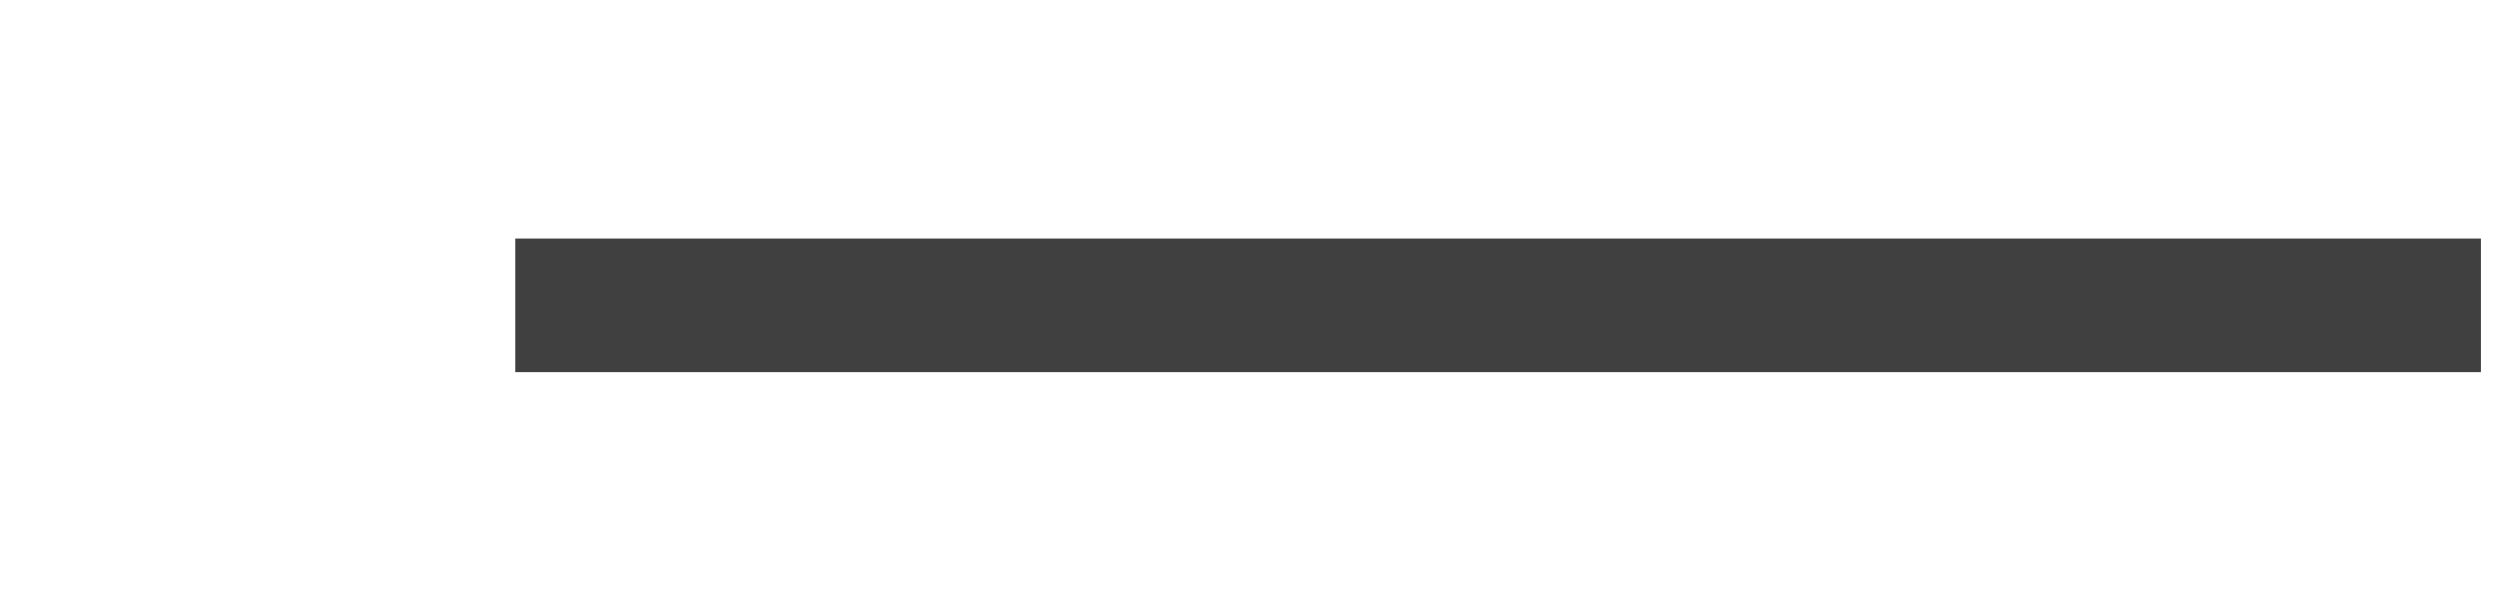
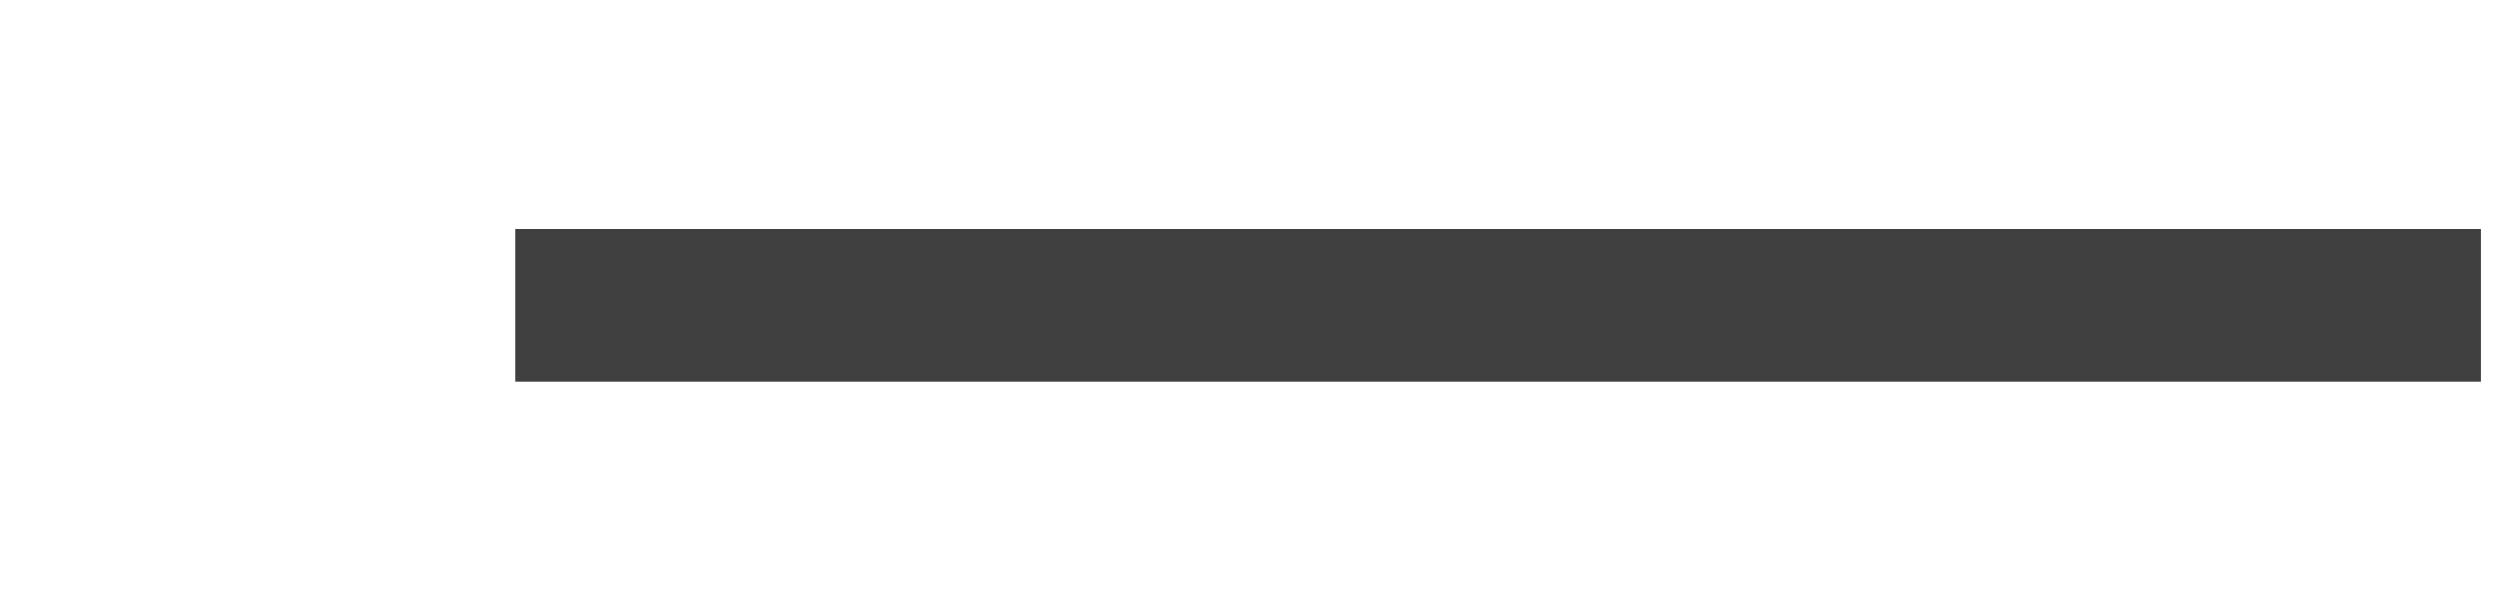
<svg xmlns="http://www.w3.org/2000/svg" width="262" height="64" viewBox="0 0 262 64" version="1.1" id="svg5">
  <defs id="defs2">
    <clipPath clipPathUnits="userSpaceOnUse" id="clipPath16518">
      <path style="color:#000000;fill:#999999;fill-opacity:0.4;-inkscape-stroke:none" d="m 13,2 h 236 c 6.111,0 11,4.889 11,11 v 286 c 0,6.111 -4.889,11 -11,11 H 13 C 6.889,310 2,305.111 2,299 V 13 C 2,6.889 6.889,2 13,2 Z" id="path16520" />
    </clipPath>
  </defs>
  <g id="layer1">
-     <rect style="fill:#404040;fill-opacity:1;stroke:#404040;stroke-width:0" id="rect297" width="206" height="14" x="54" y="25" />
+     <rect style="fill:#404040;fill-opacity:1;stroke:#404040;stroke-width:0" id="rect297" width="206" height="16" x="54" y="24" />
  </g>
</svg>
